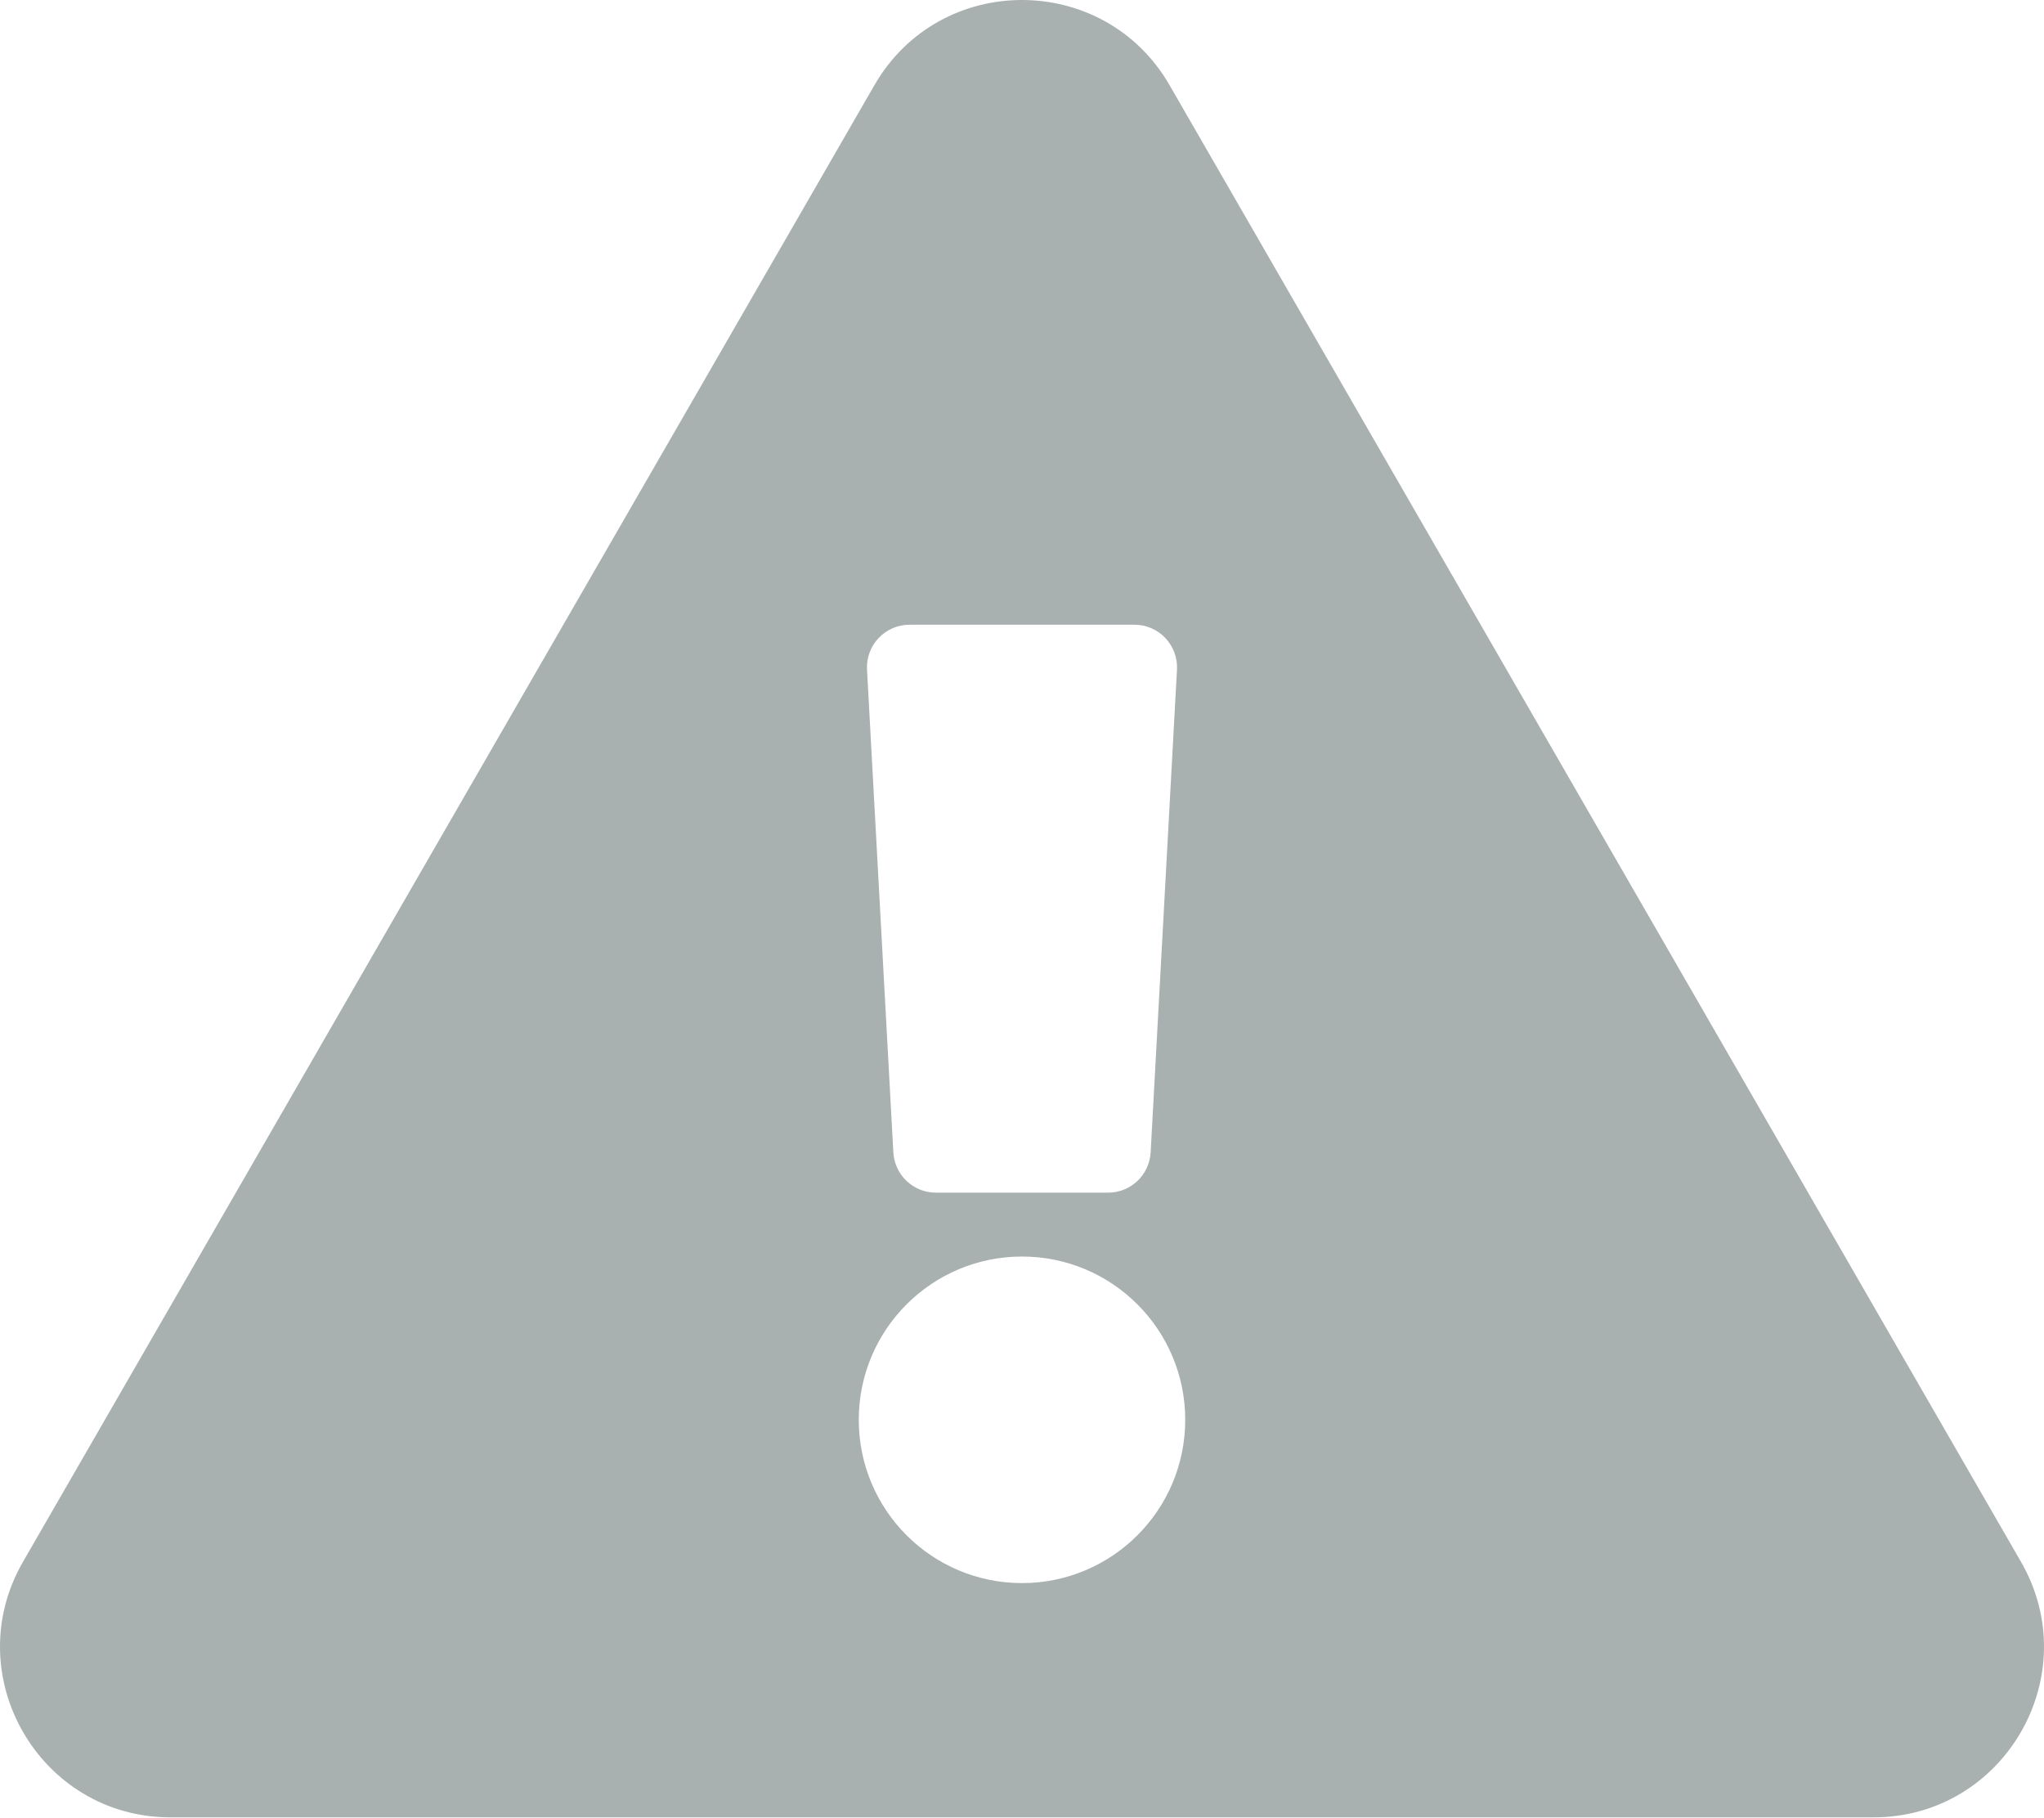
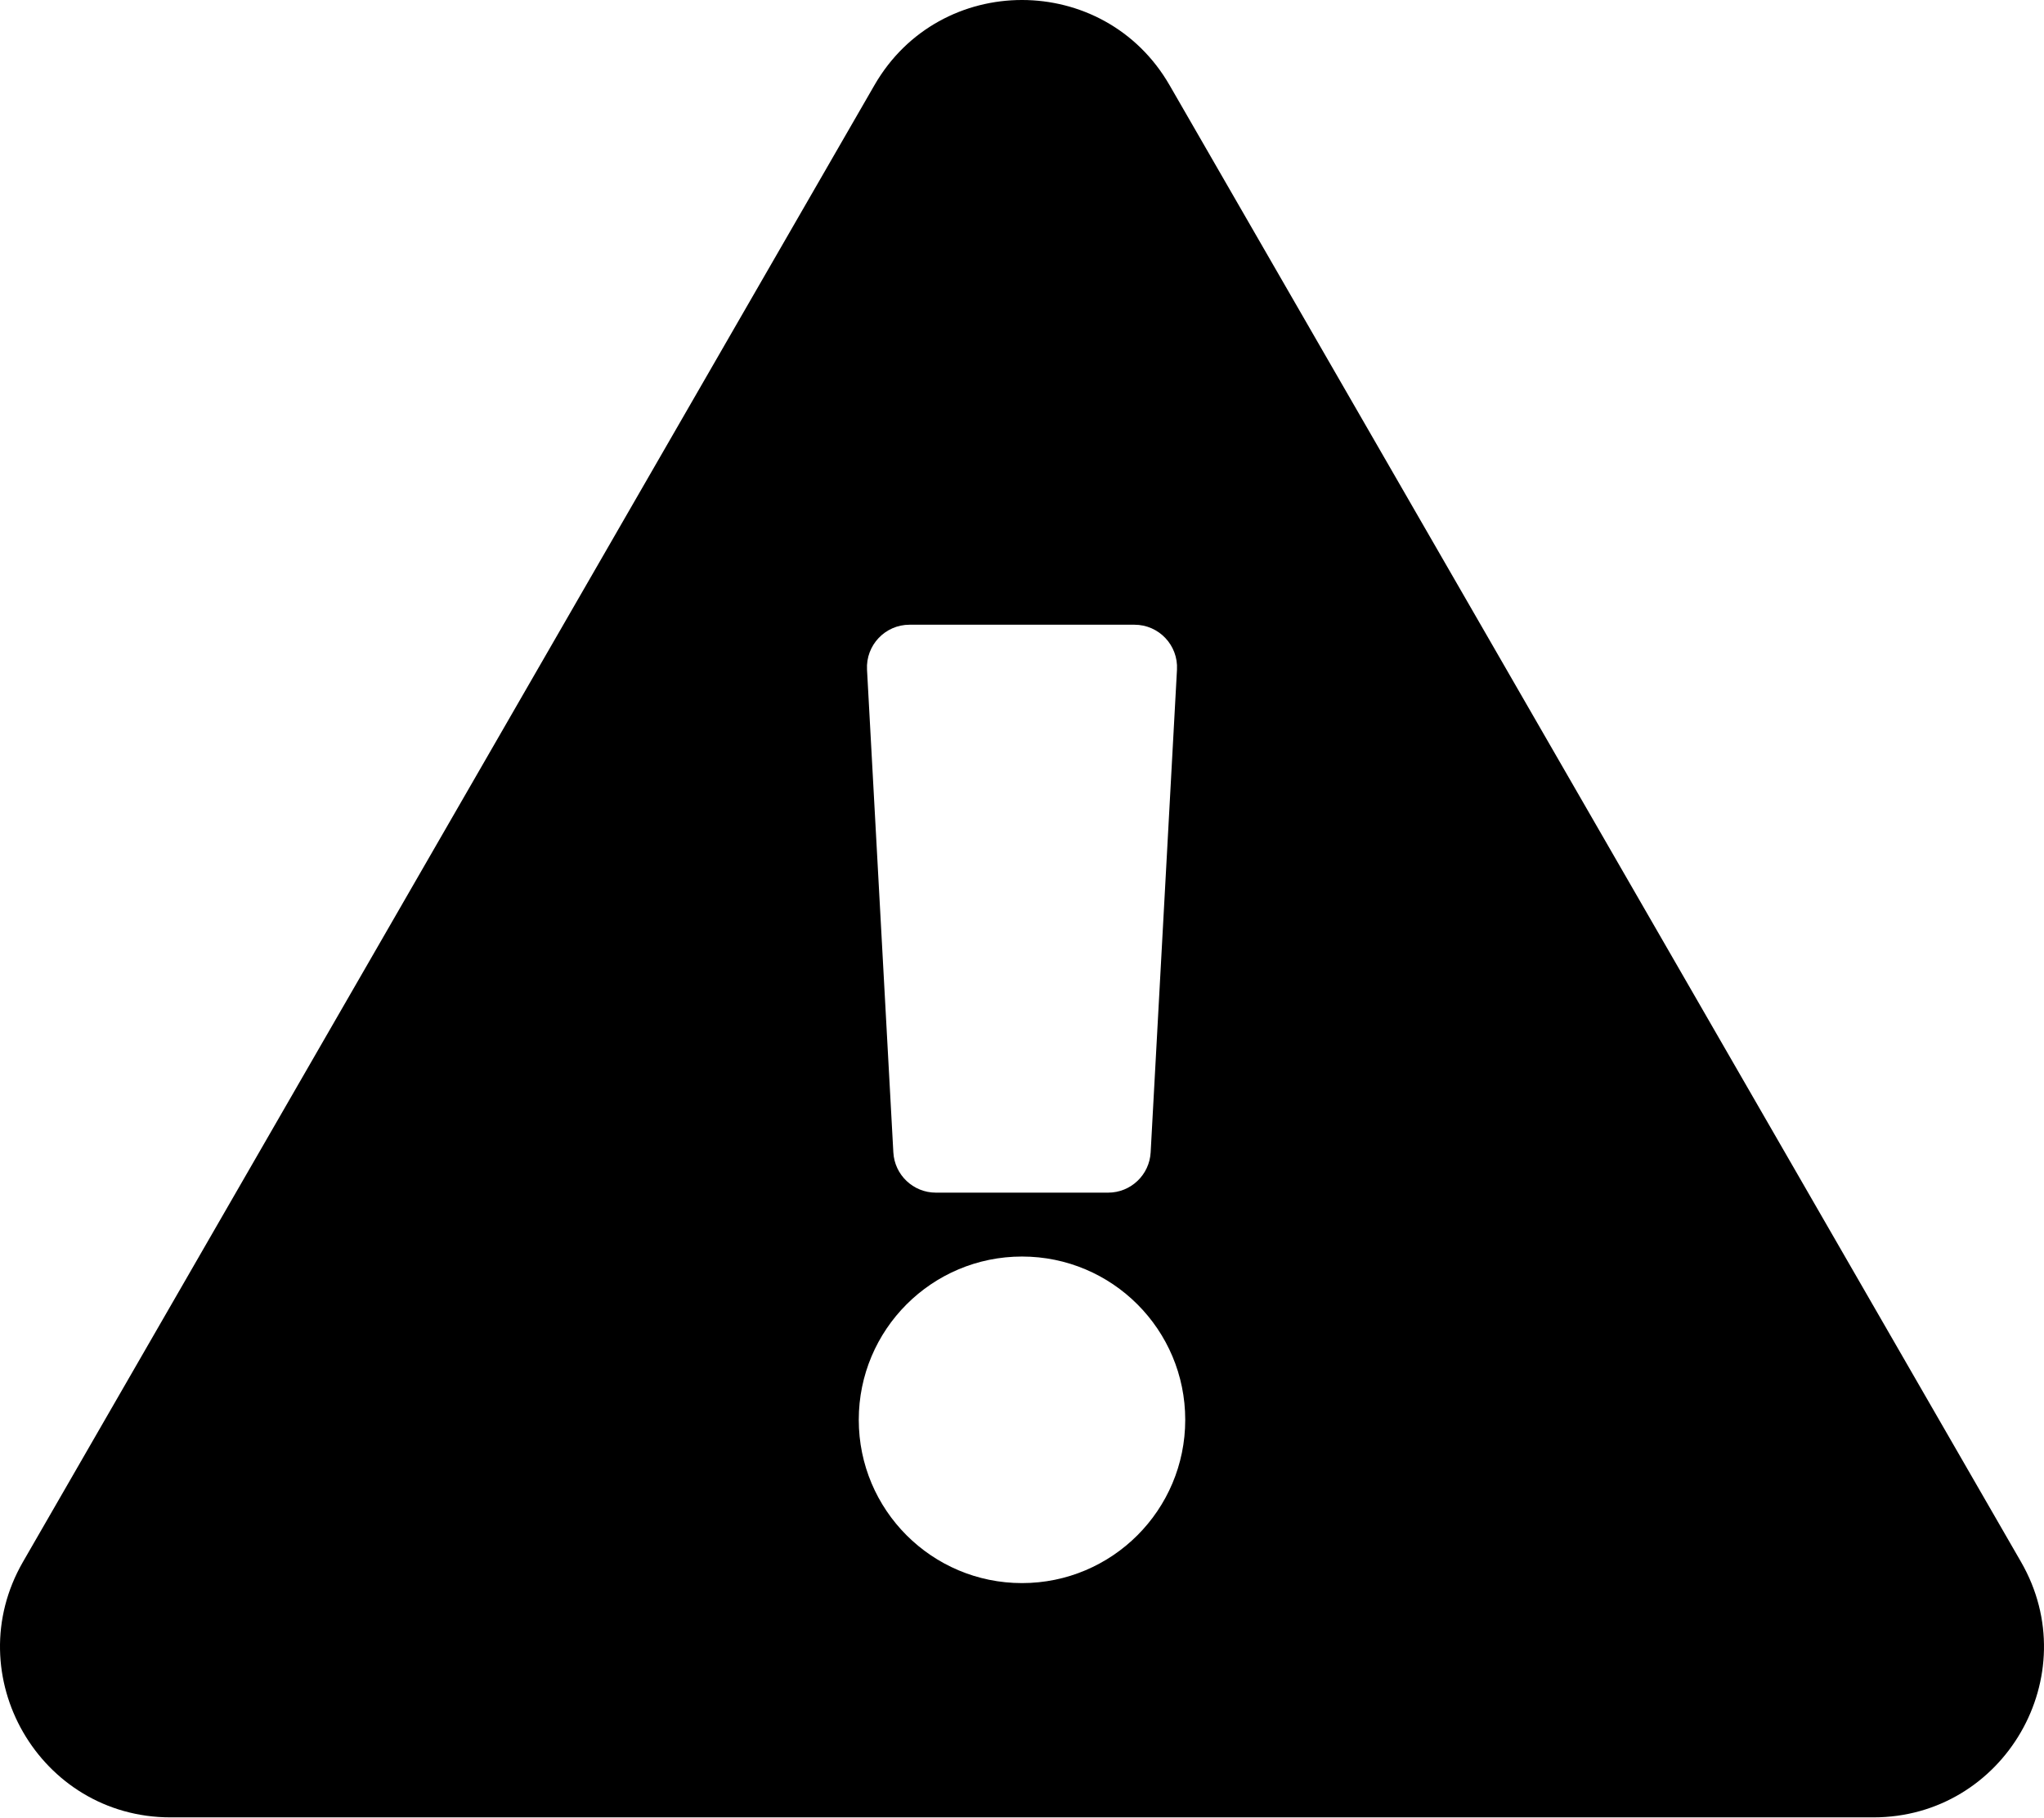
<svg xmlns="http://www.w3.org/2000/svg" focusable="false" viewBox="0 0 576 512" class="svg-inline--fa fa-exclamation-triangle fa-w-18 fa-2x">
-   <path fill="#A9B0B0" d="M569.517 440.013C587.975 472.007 564.806 512 527.94 512H48.054c-36.937 0-59.999-40.055-41.577-71.987L246.423 23.985c18.467-32.009 64.72-31.951 83.154 0l239.94 416.028zM288 354c-25.405 0-46 20.595-46 46s20.595 46 46 46 46-20.595 46-46-20.595-46-46-46zm-43.673-165.346l7.418 136c.347 6.364 5.609 11.346 11.982 11.346h48.546c6.373 0 11.635-4.982 11.982-11.346l7.418-136c.375-6.874-5.098-12.654-11.982-12.654h-63.383c-6.884 0-12.356 5.78-11.981 12.654z" class="">
+   <path fill="currentColor" d="M569.517 440.013C587.975 472.007 564.806 512 527.94 512H48.054c-36.937 0-59.999-40.055-41.577-71.987L246.423 23.985c18.467-32.009 64.72-31.951 83.154 0l239.94 416.028zM288 354c-25.405 0-46 20.595-46 46s20.595 46 46 46 46-20.595 46-46-20.595-46-46-46zm-43.673-165.346l7.418 136c.347 6.364 5.609 11.346 11.982 11.346h48.546c6.373 0 11.635-4.982 11.982-11.346l7.418-136c.375-6.874-5.098-12.654-11.982-12.654h-63.383c-6.884 0-12.356 5.78-11.981 12.654z" class="">
  </path>
</svg>
